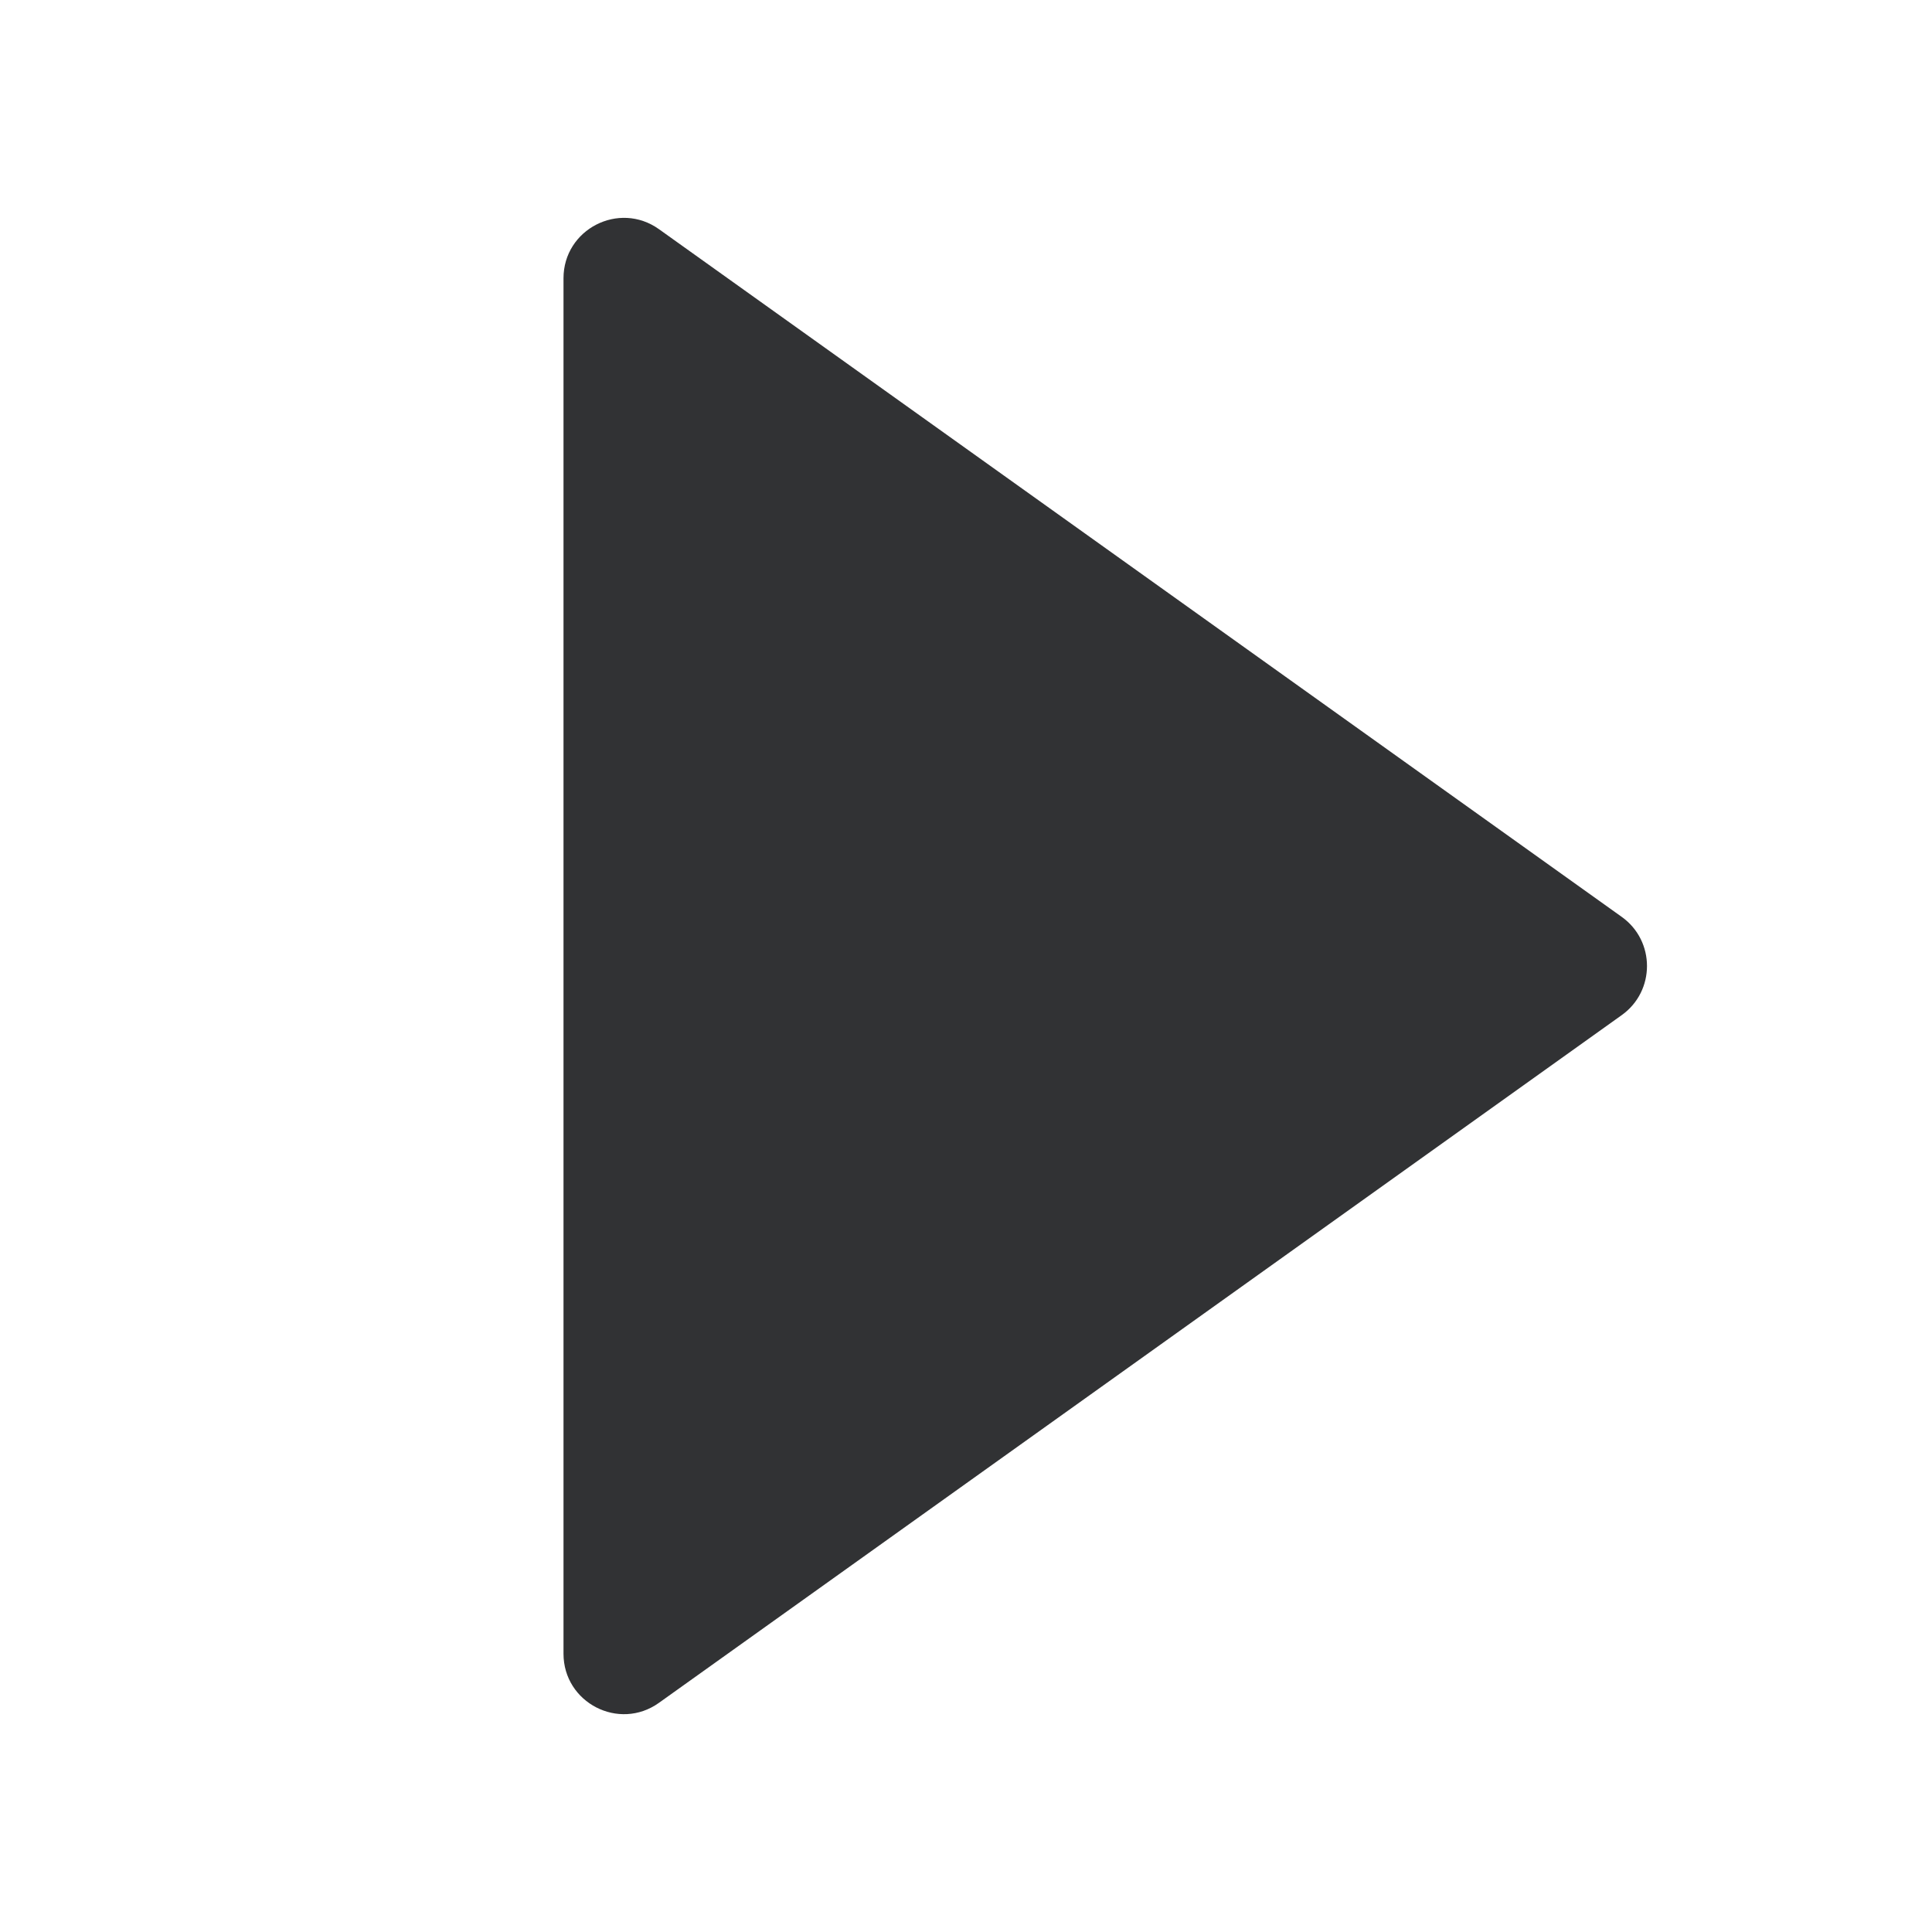
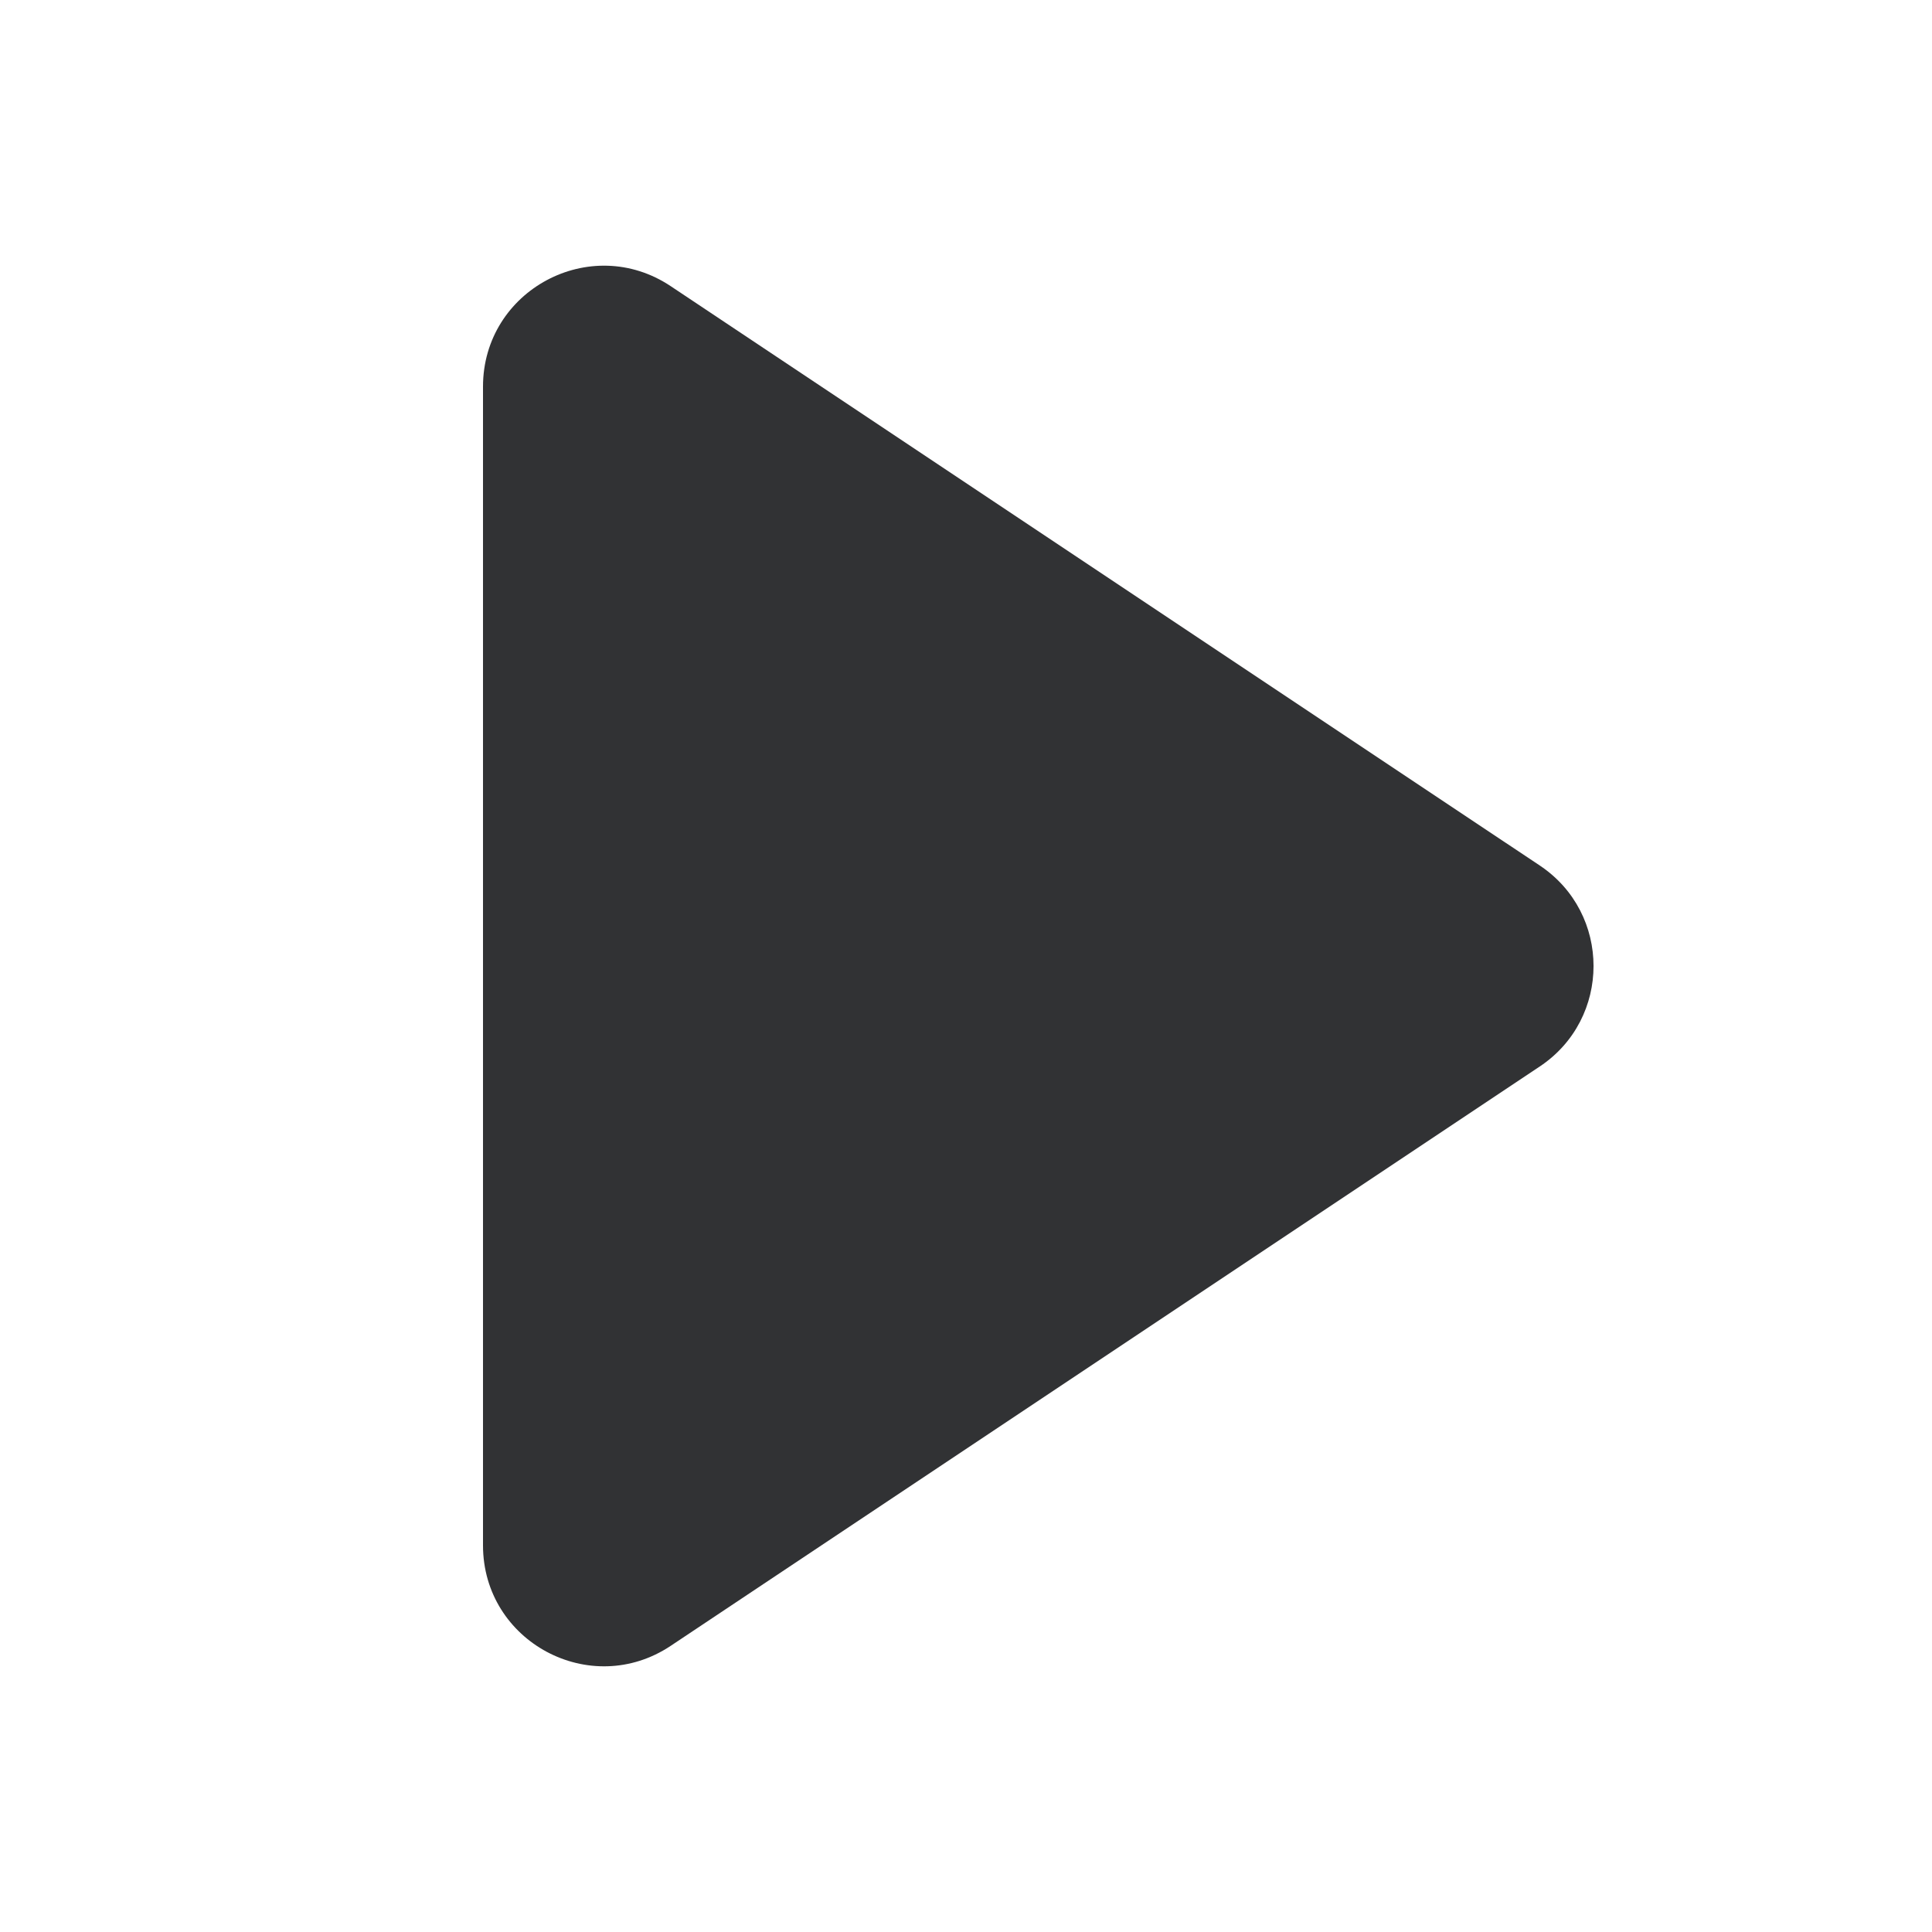
<svg xmlns="http://www.w3.org/2000/svg" width="24" height="24" viewBox="0 0 24 24" fill="none">
-   <path fill-rule="evenodd" clip-rule="evenodd" d="M20.146 11.39C20.564 11.689 20.564 12.311 20.146 12.61L8.186 21.153C7.69 21.508 7 21.153 7 20.543L7 3.457C7 2.847 7.69 2.493 8.186 2.847L20.146 11.39Z" fill="#313234" />
+   <path fill-rule="evenodd" clip-rule="evenodd" d="M19.128 10.752C20.018 11.346 20.018 12.654 19.128 13.248L8.332 20.445C7.335 21.11 6 20.395 6 19.197V4.803C6 3.605 7.335 2.89 8.332 3.555L19.128 10.752Z" fill="#313234" />
</svg>
